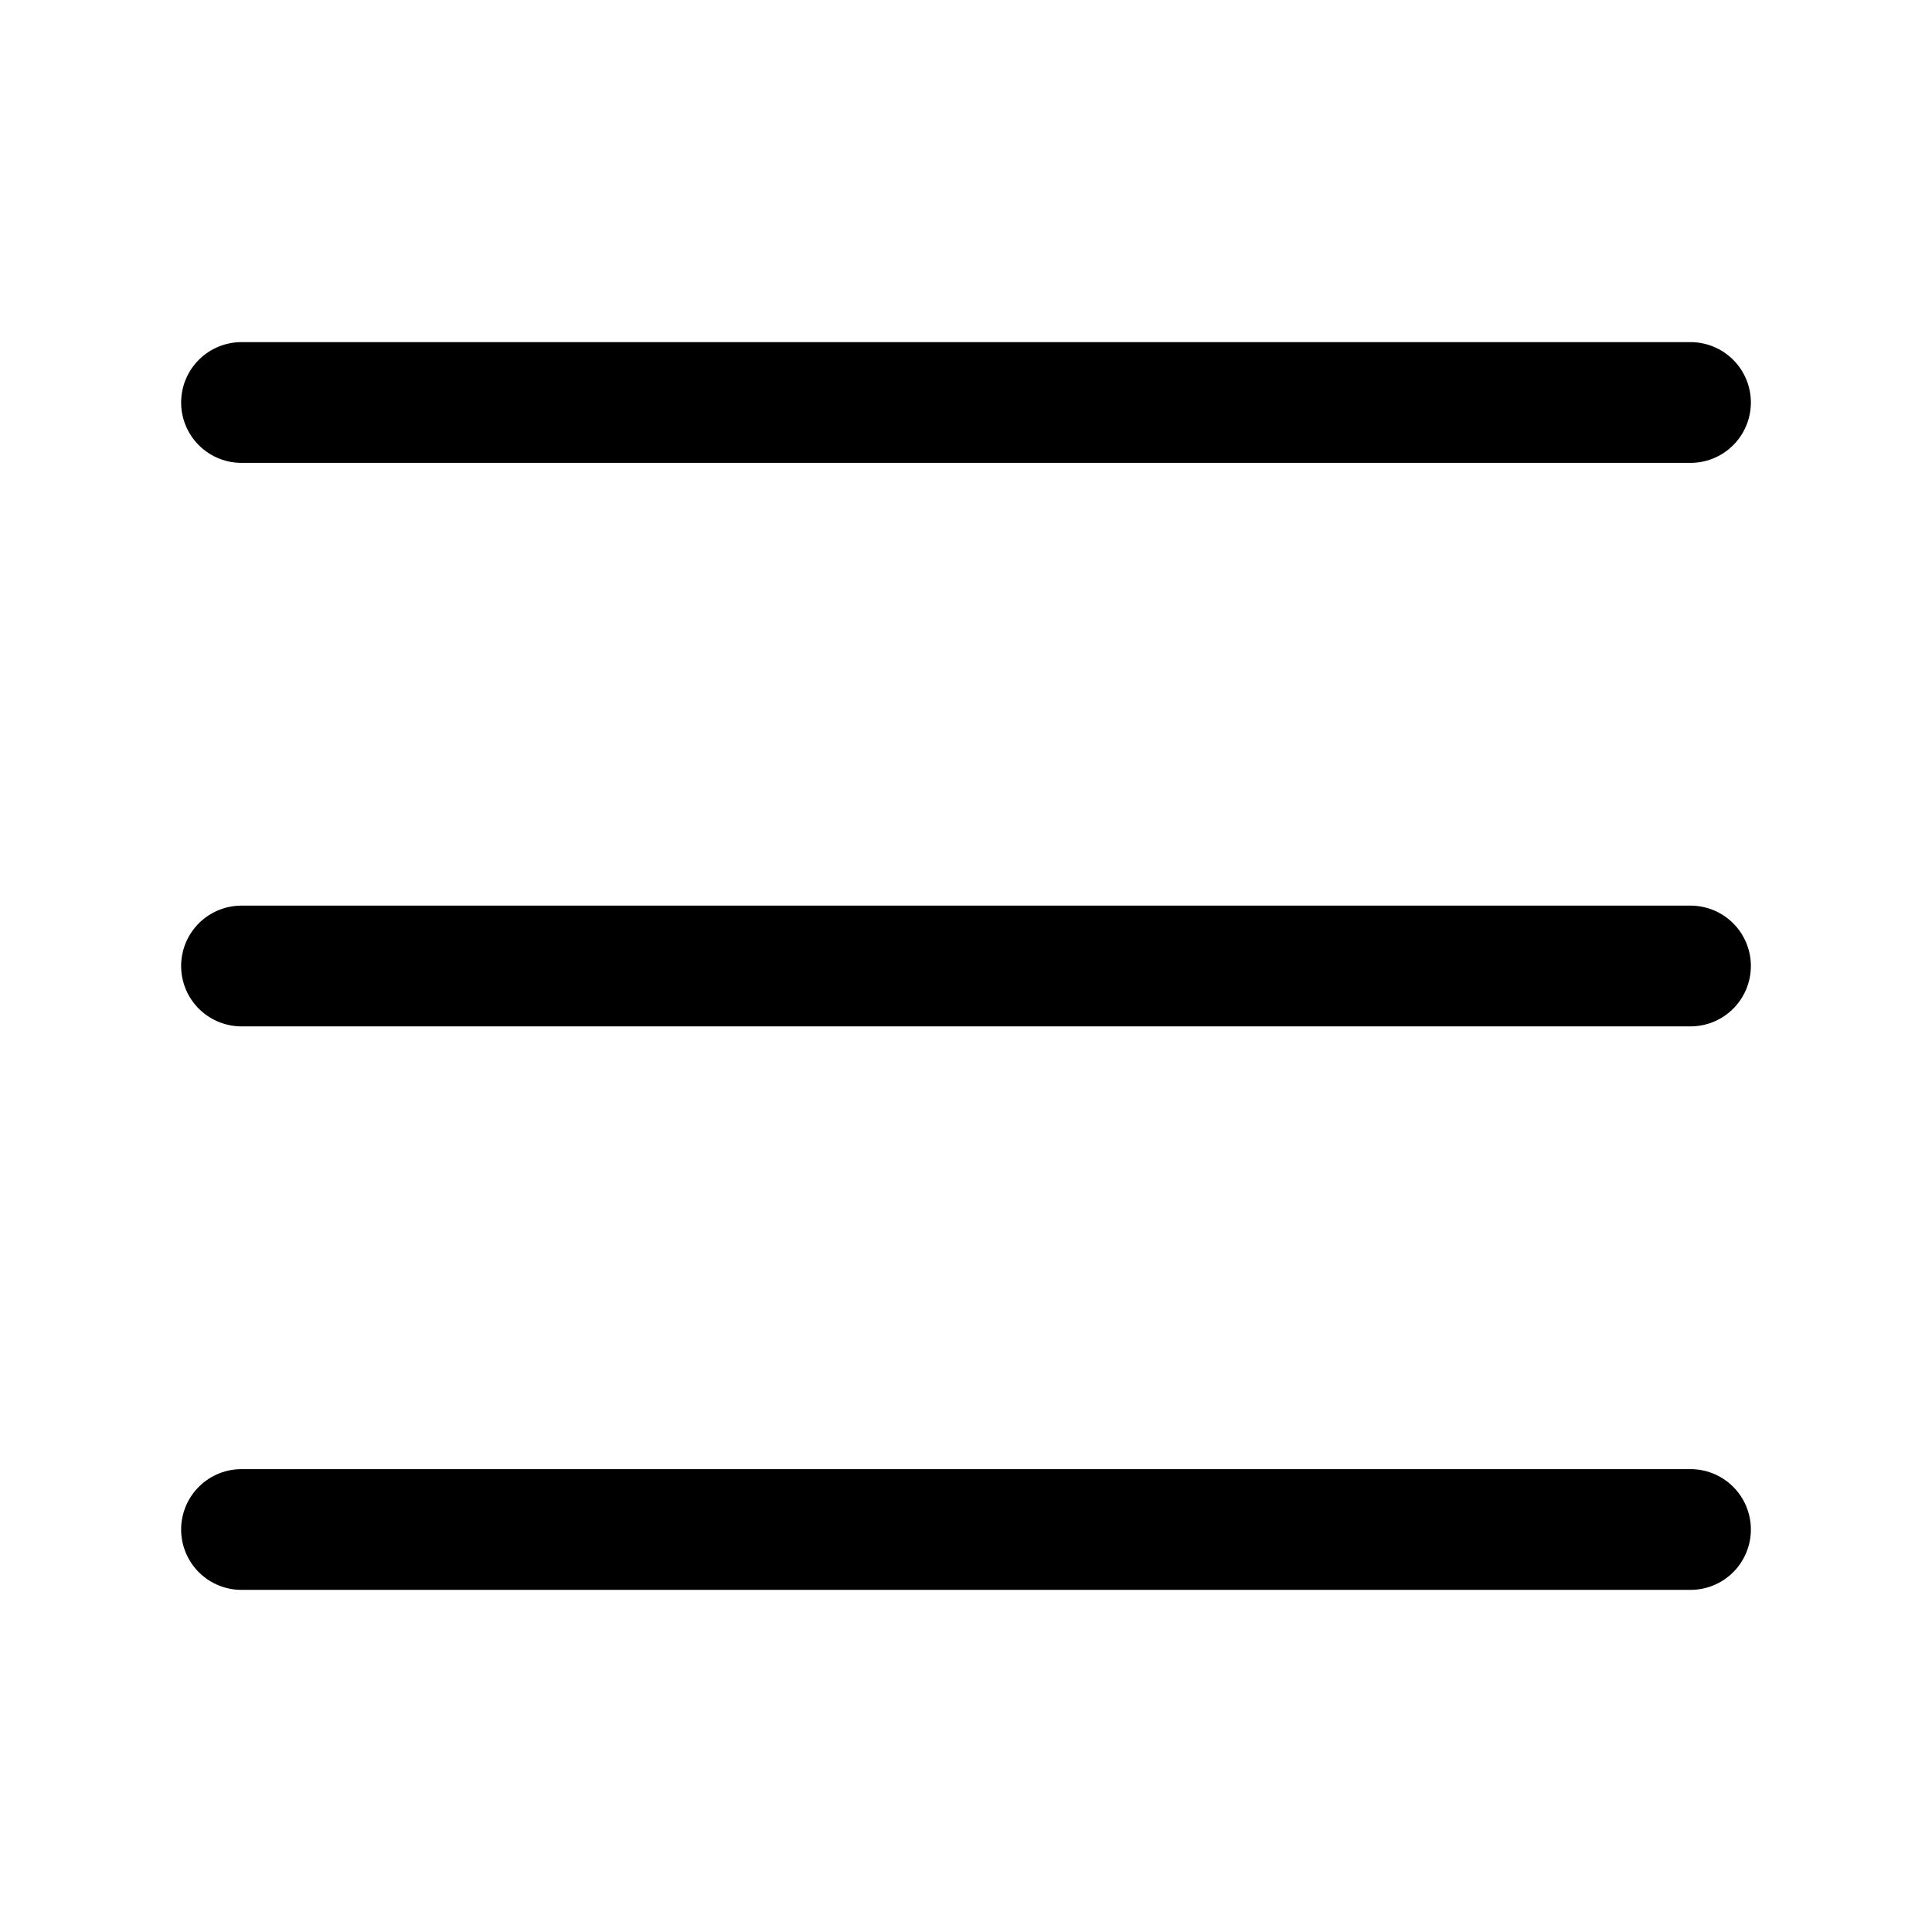
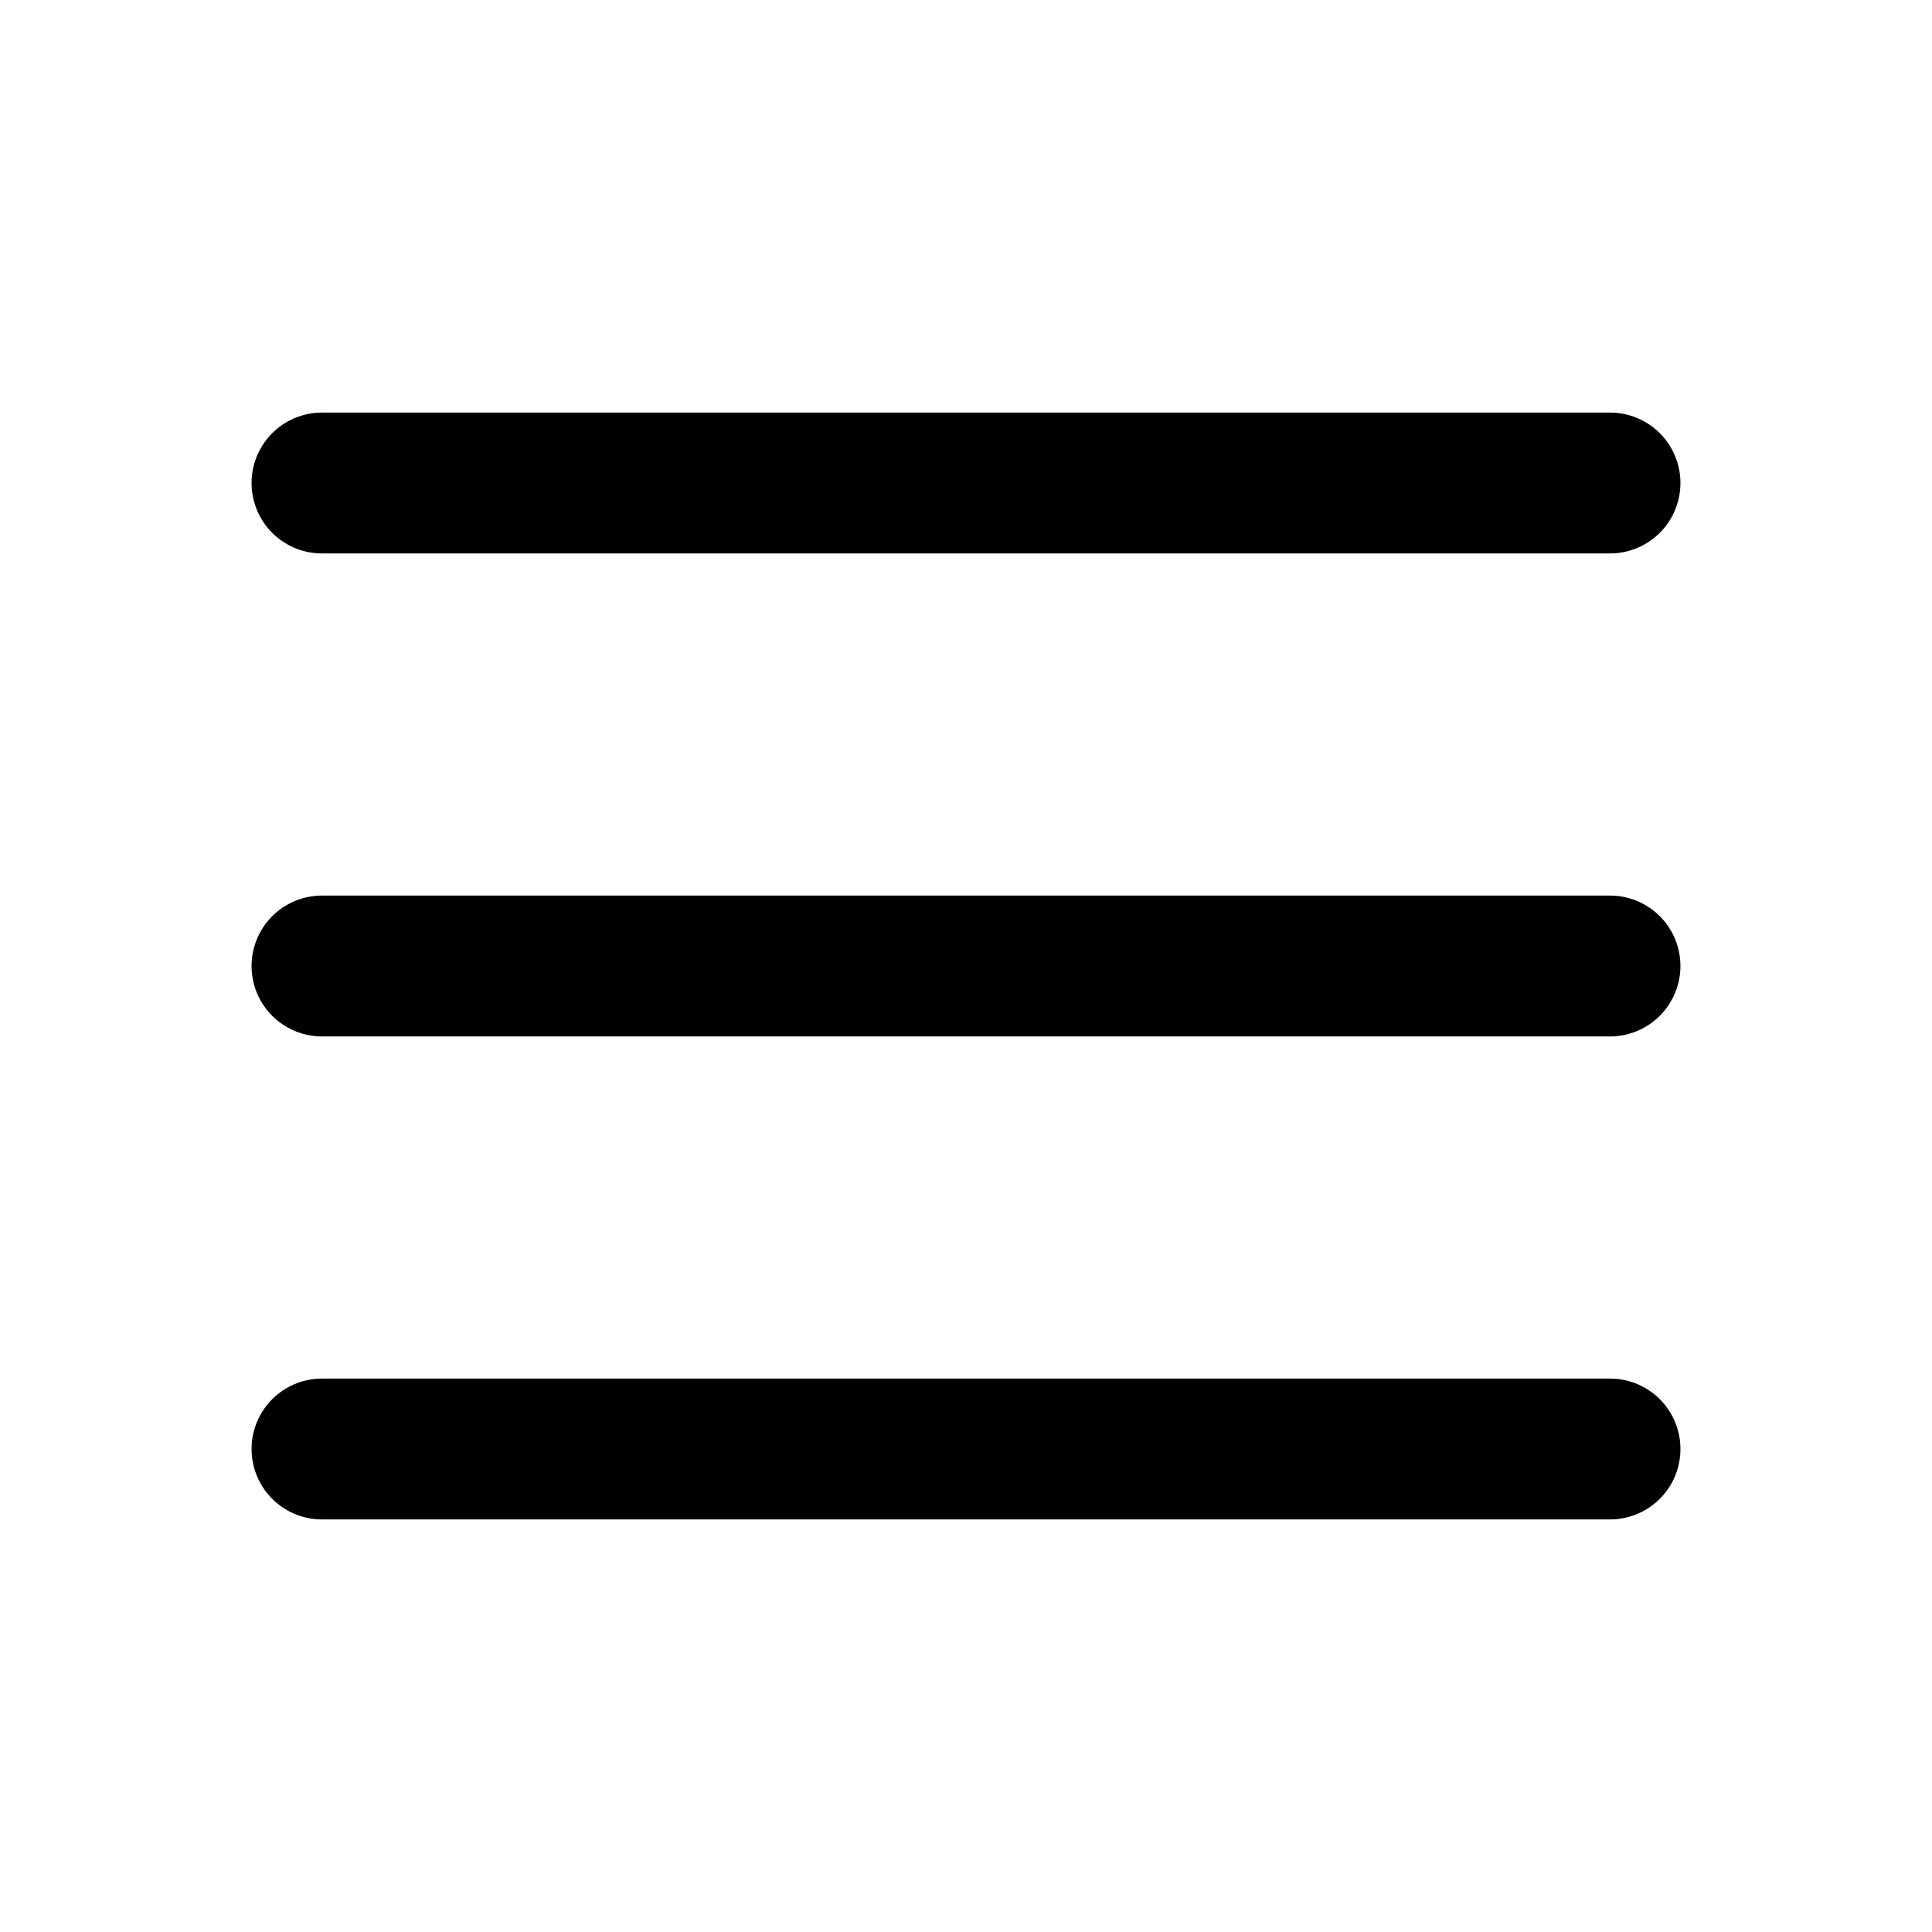
- <svg xmlns="http://www.w3.org/2000/svg" width="24" height="24" stroke-width="1.5" viewBox="0 0 24 24" fill="none">
-   <path d="M3 5H21" stroke="currentColor" stroke-linecap="round" stroke-linejoin="round" />
-   <path d="M3 12H21" stroke="currentColor" stroke-linecap="round" stroke-linejoin="round" />
-   <path d="M3 19H21" stroke="currentColor" stroke-linecap="round" stroke-linejoin="round" />
+ <svg xmlns="http://www.w3.org/2000/svg" width="24" height="24" viewBox="0 0 24 24" fill="none" stroke="currentColor" stroke-width="1.75" stroke-linecap="round" stroke-linejoin="round">
+   <path d="M4 6h16M4 12h16M4 18h16" />
</svg>
